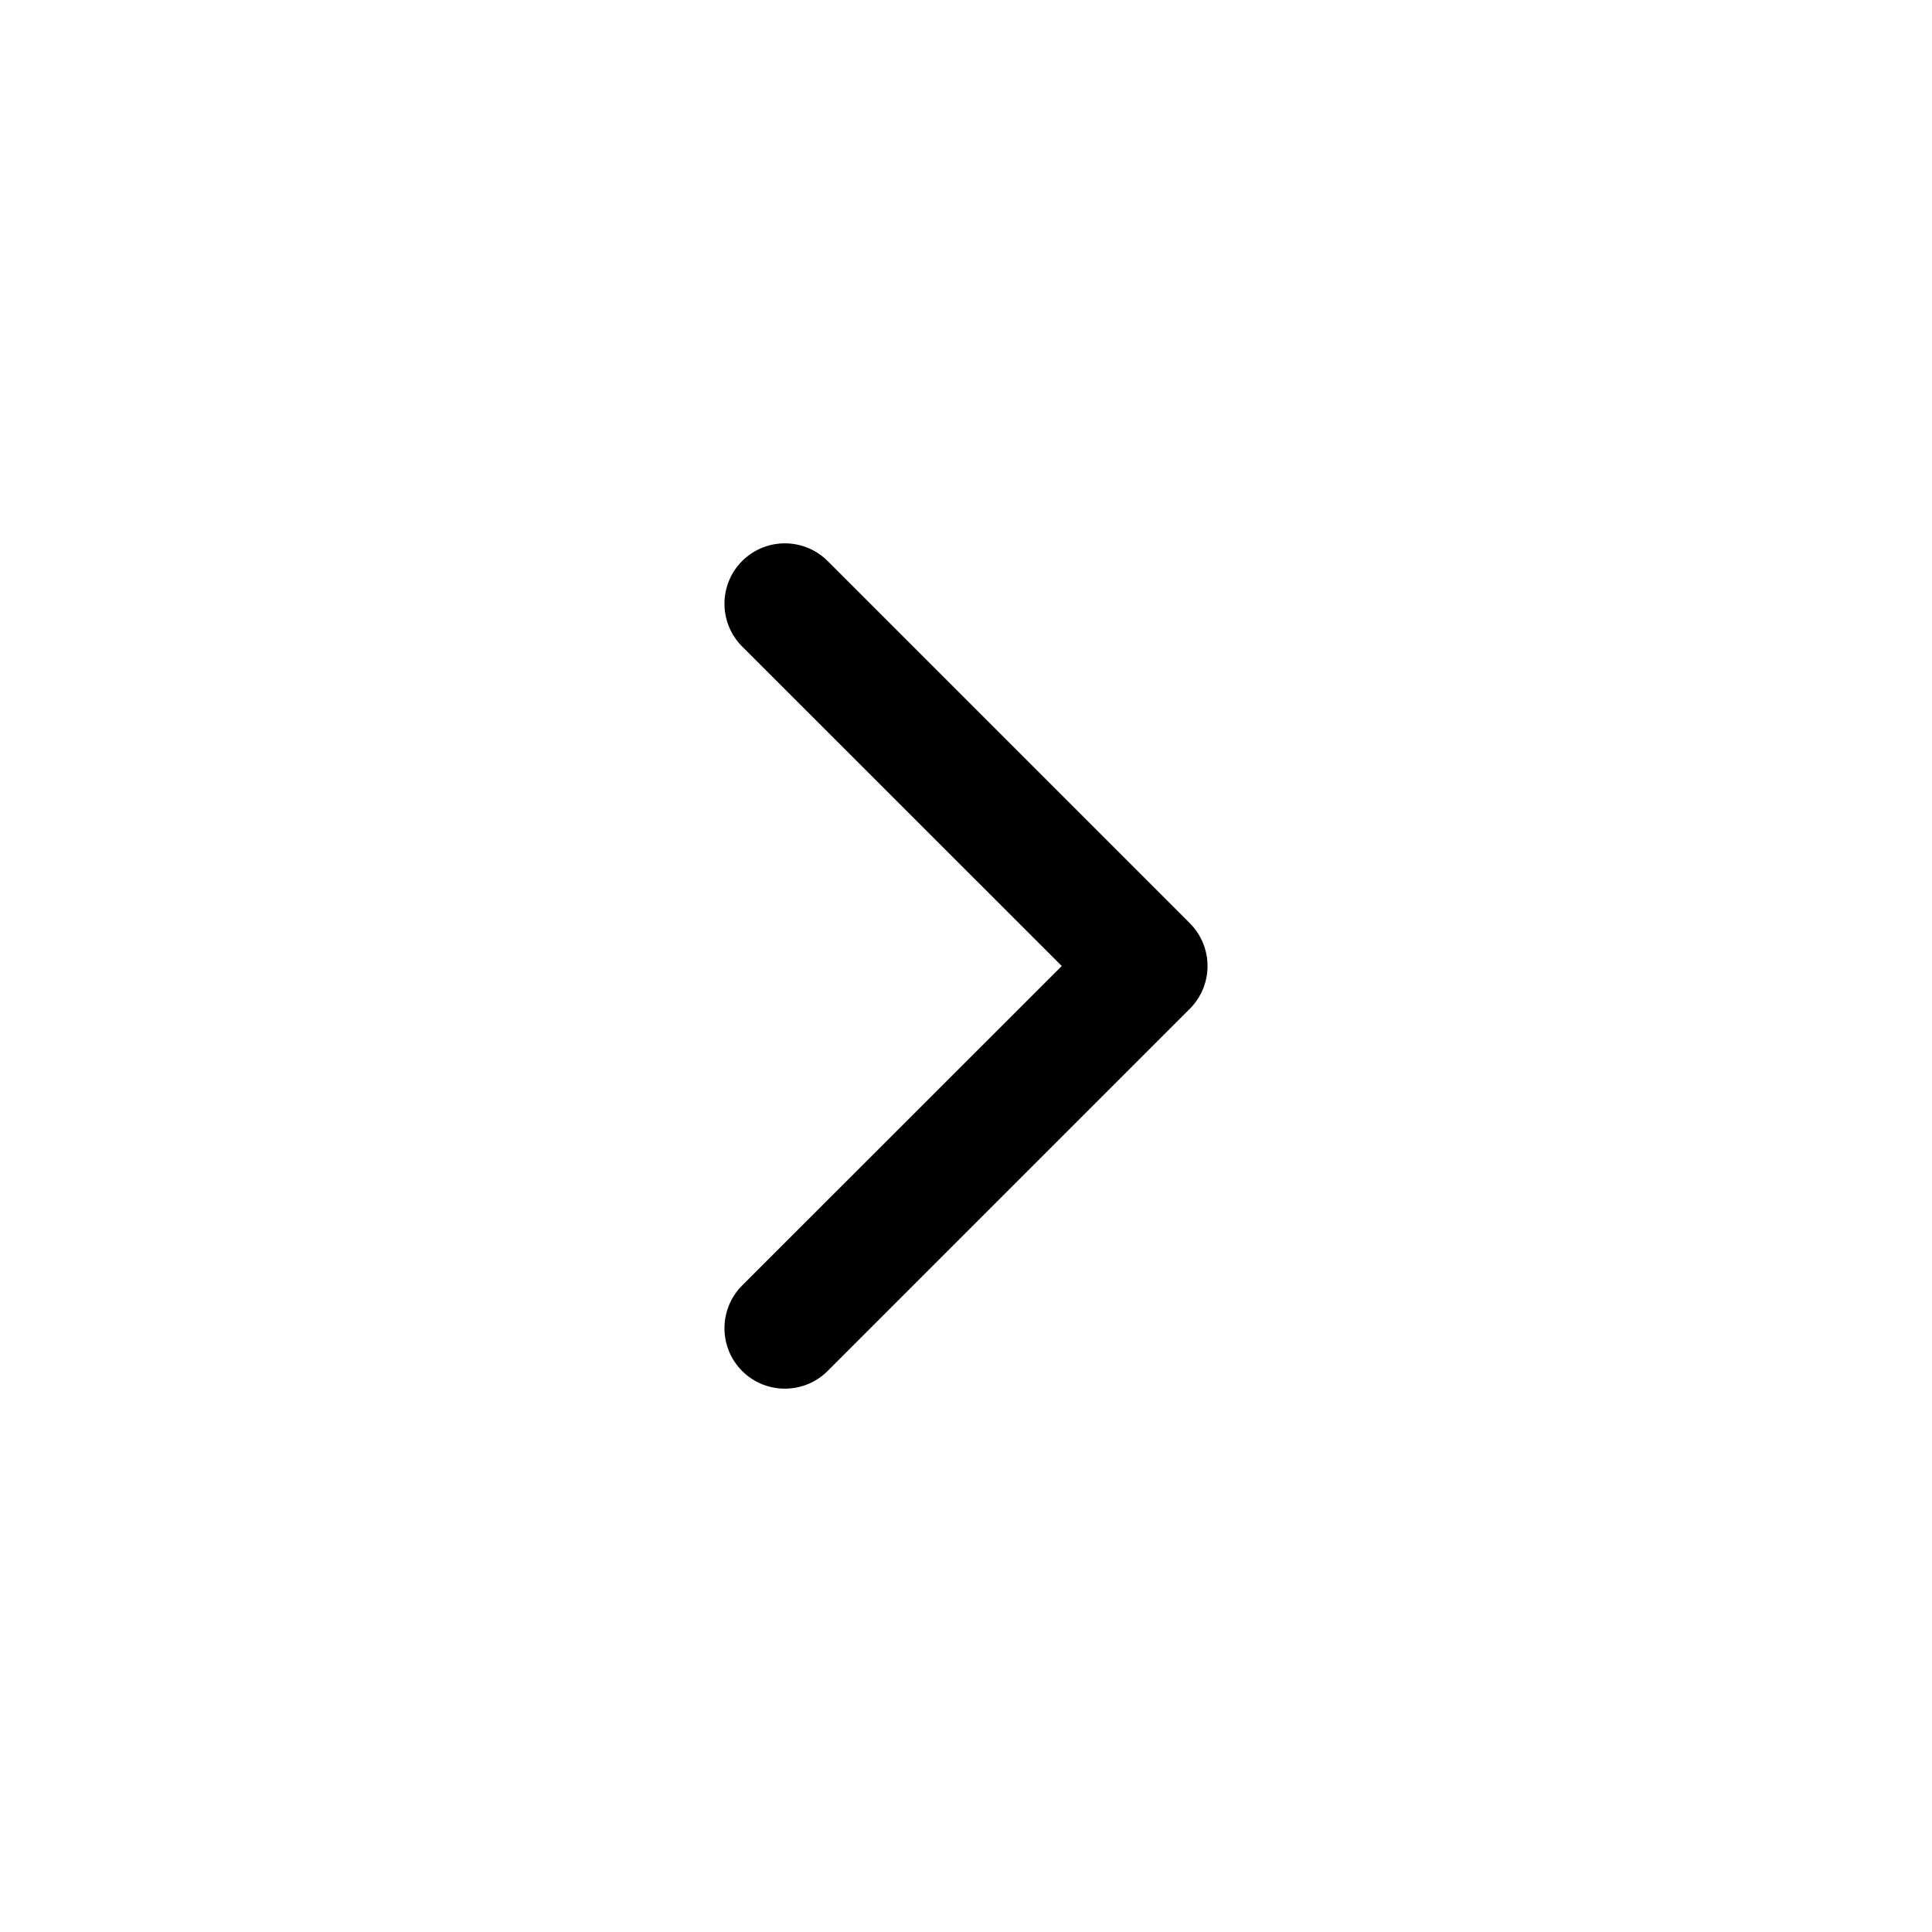
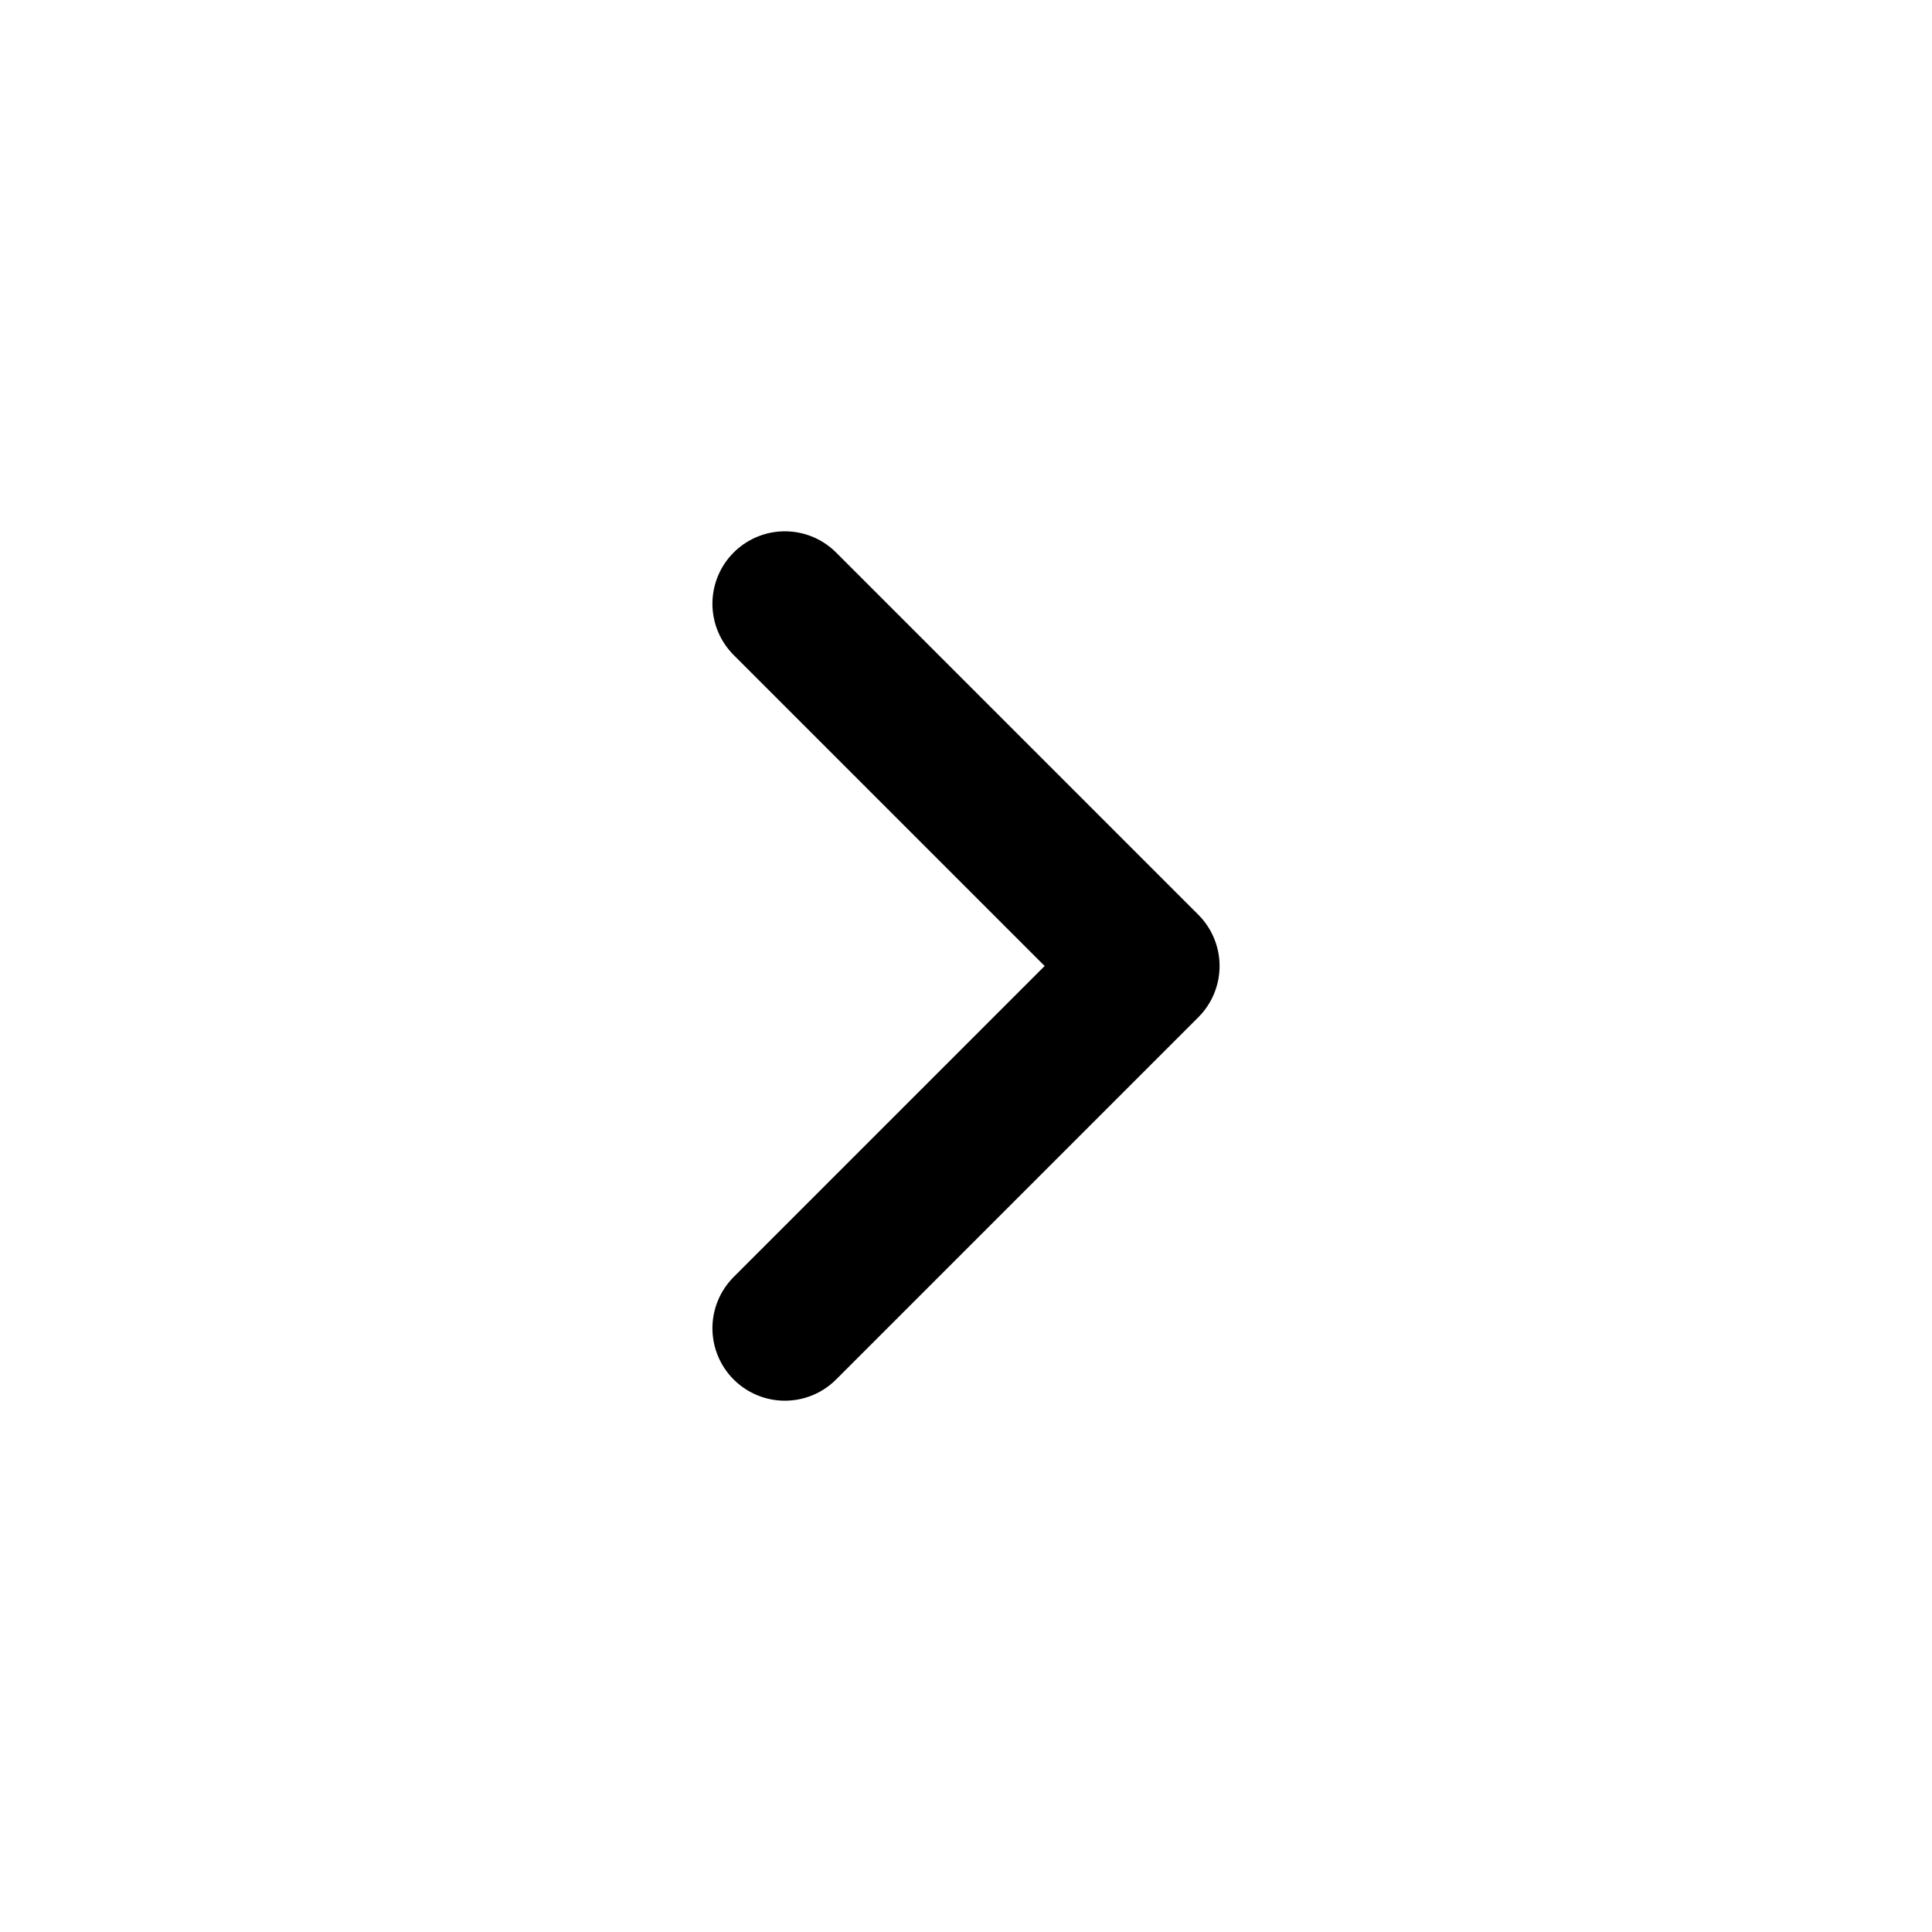
<svg xmlns="http://www.w3.org/2000/svg" width="16" height="16" viewBox="0 0 16 16" fill="none">
-   <path fill-rule="evenodd" clip-rule="evenodd" d="M6.146 4.646C6.342 4.451 6.658 4.451 6.854 4.646L9.854 7.646C10.049 7.842 10.049 8.158 9.854 8.354L6.854 11.354C6.658 11.549 6.342 11.549 6.146 11.354C5.951 11.158 5.951 10.842 6.146 10.646L8.793 8L6.146 5.354C5.951 5.158 5.951 4.842 6.146 4.646Z" fill="black" />
+   <g stroke="black" stroke-width="1.2" stroke-linecap="round" stroke-linejoin="round">
+     <path d="M6.5 5L9.5 8L6.5 11" />
+   </g>
</svg>
